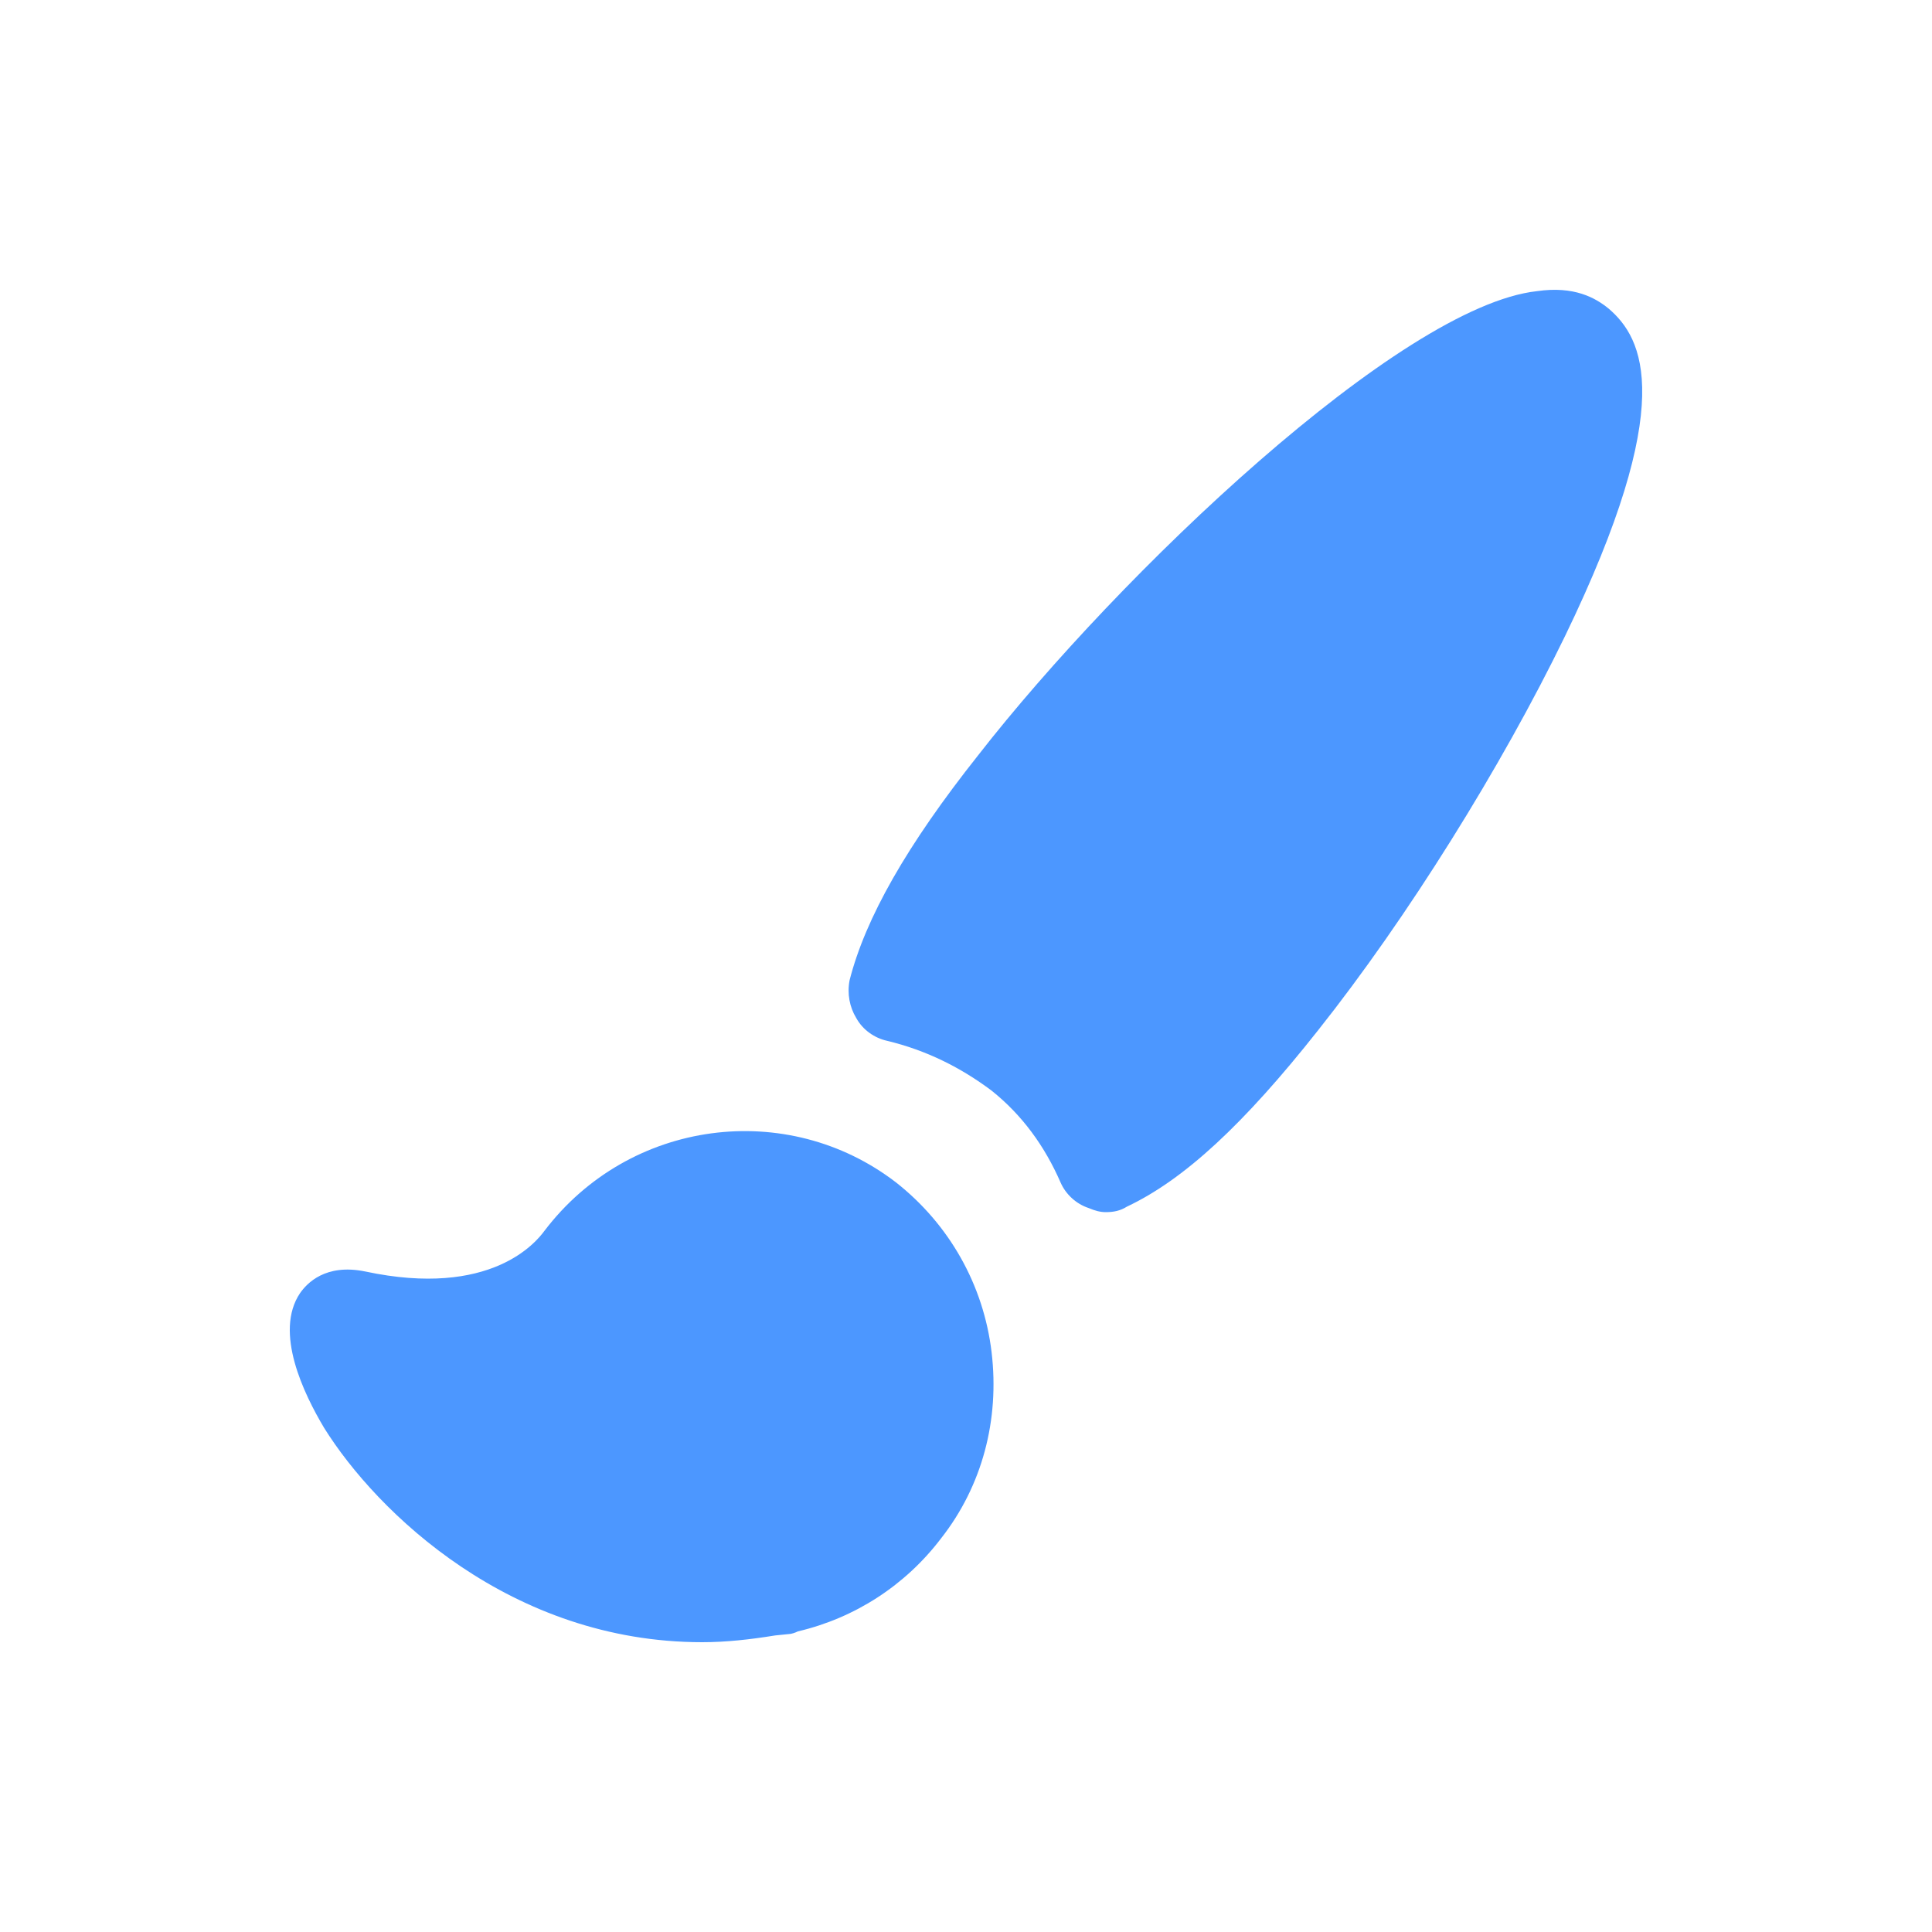
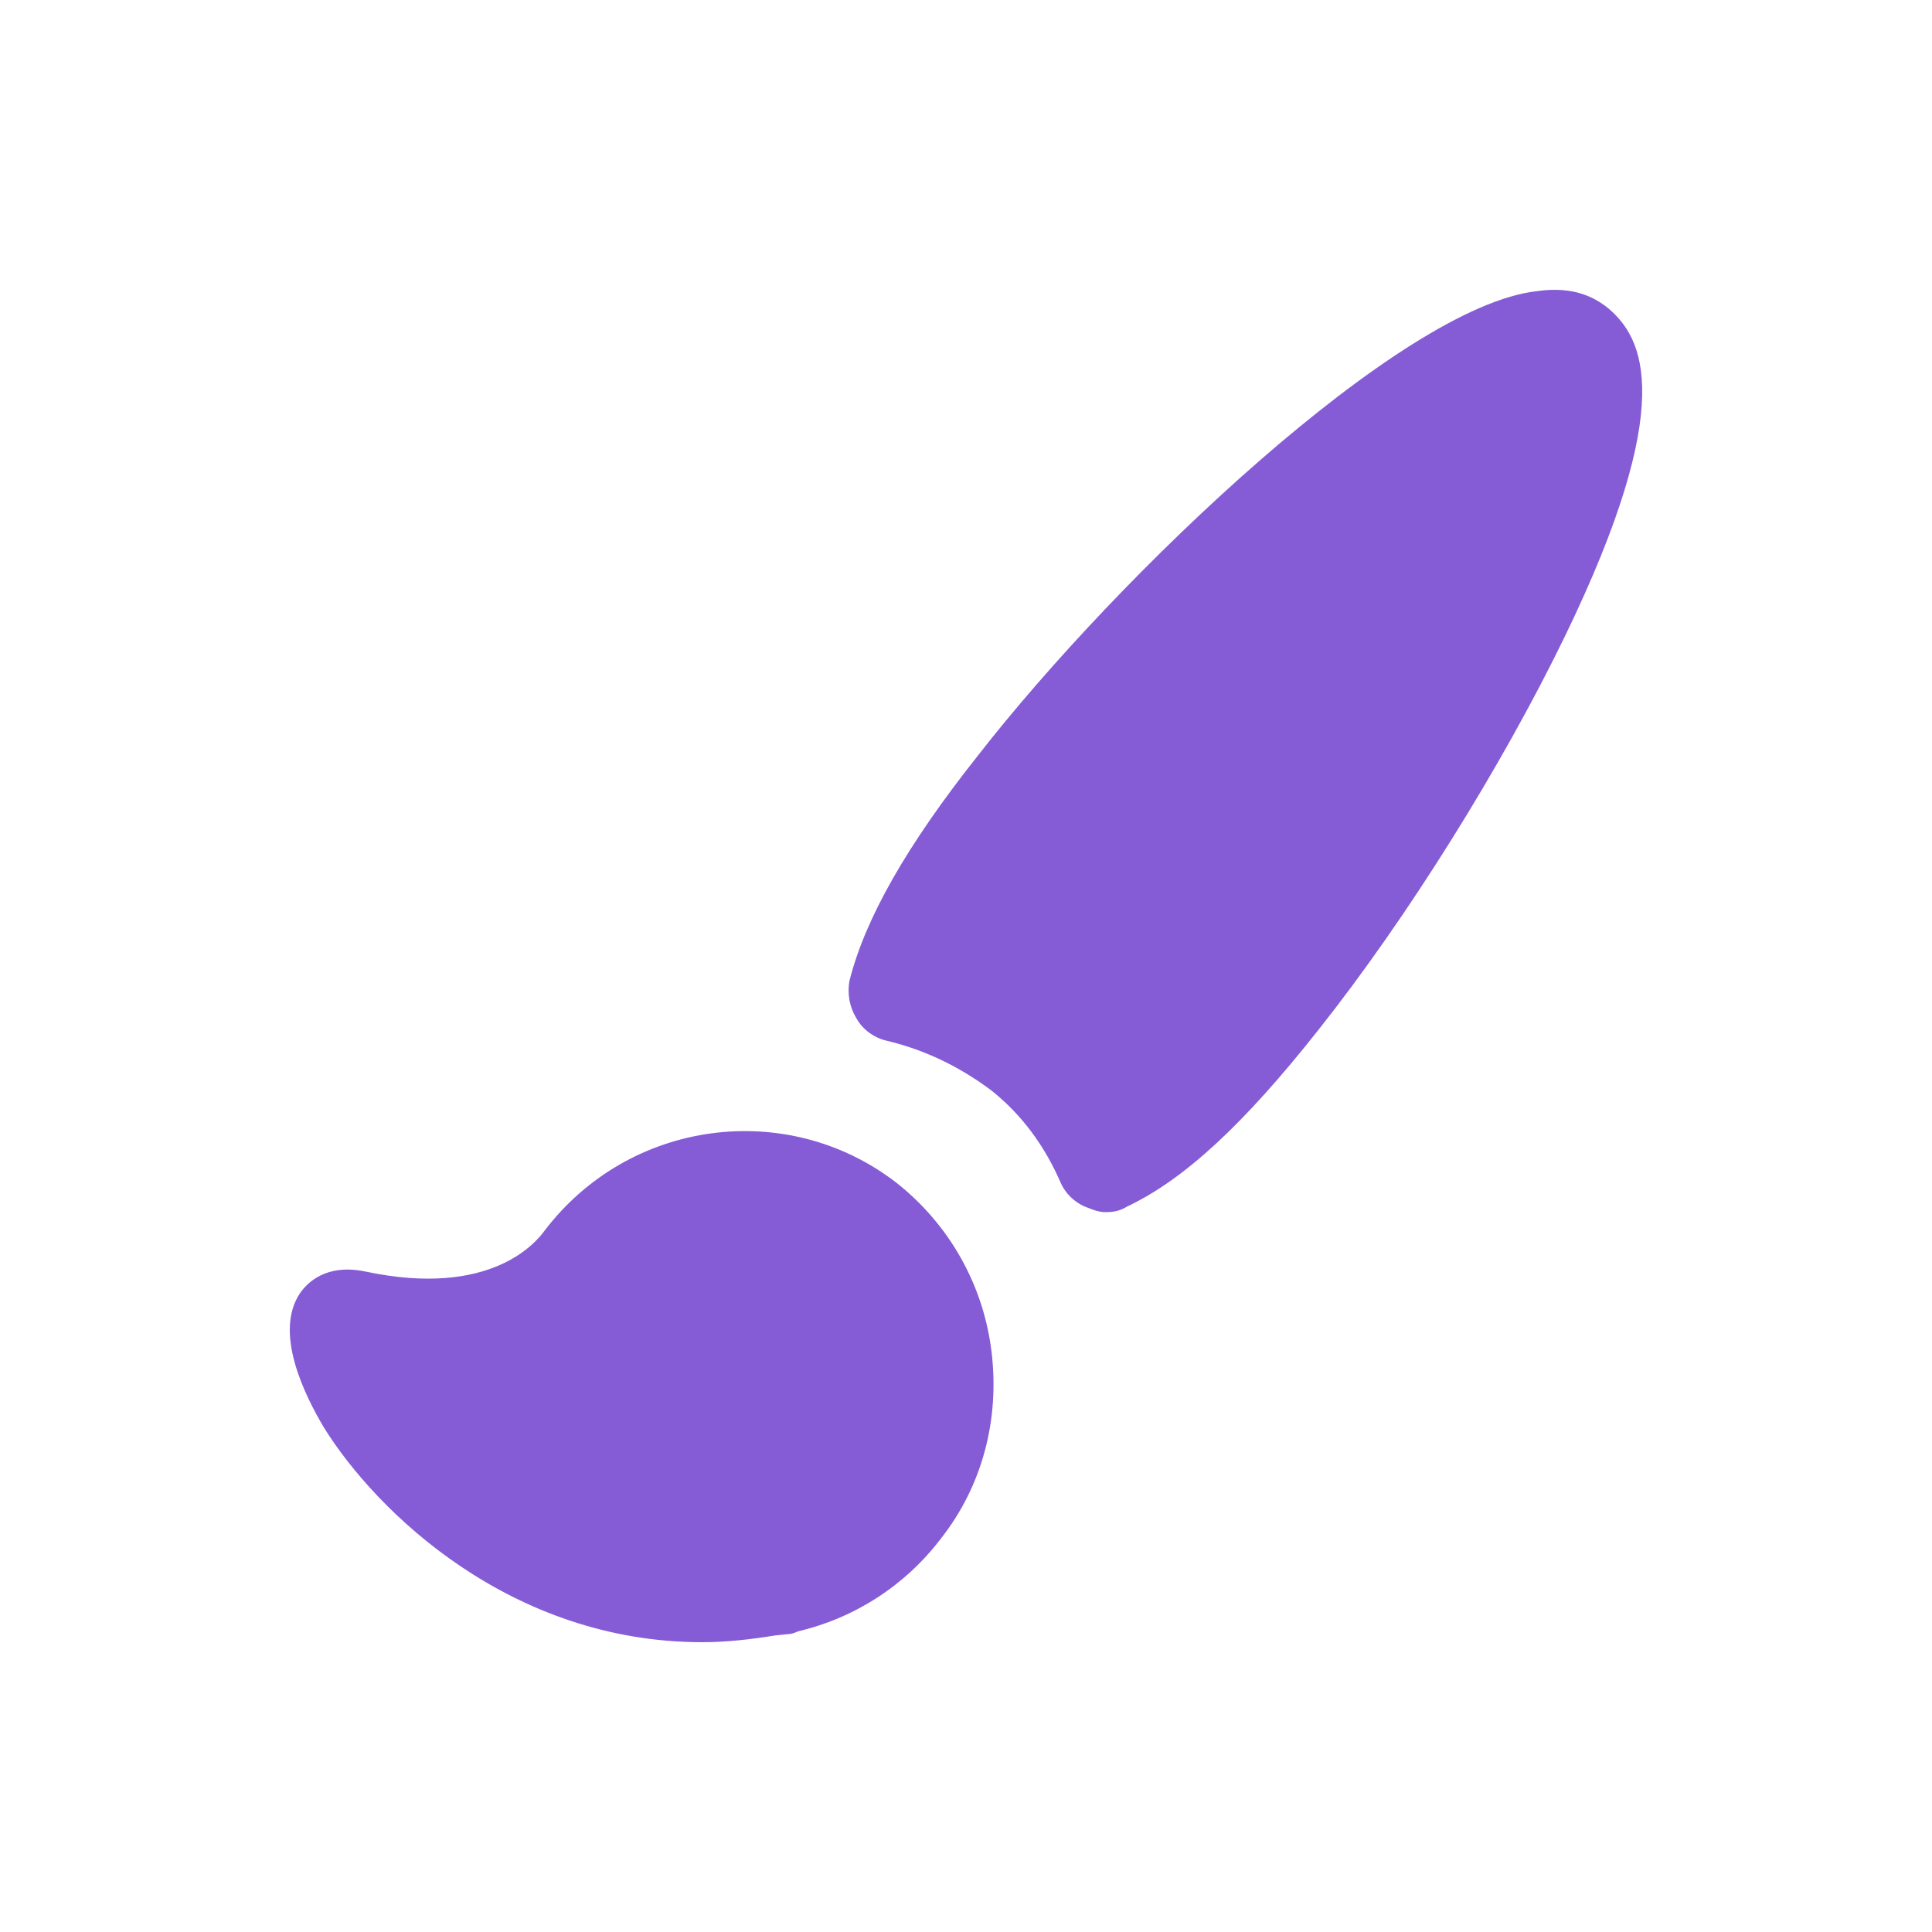
<svg xmlns="http://www.w3.org/2000/svg" width="20px" height="20px" viewBox="0 0 20 20" version="1.1">
  <defs />
  <g id="Paint-Editor-V1" stroke="none" stroke-width="1" fill="none" fill-rule="evenodd">
-     <path d="M16.2,6.587 C15.542,7.942 14.566,9.505 13.646,10.664 C12.875,11.64 12.257,12.212 11.666,12.491 C11.597,12.534 11.53,12.548 11.446,12.548 C11.391,12.548 11.336,12.534 11.268,12.505 C11.144,12.464 11.034,12.367 10.979,12.241 C10.814,11.863 10.581,11.543 10.266,11.291 C9.949,11.053 9.591,10.872 9.181,10.774 C9.056,10.746 8.932,10.664 8.863,10.537 C8.795,10.425 8.768,10.286 8.795,10.147 C8.959,9.505 9.385,8.752 10.127,7.817 C11.585,5.945 14.498,3.169 15.911,3.014 C16.296,2.958 16.516,3.083 16.653,3.195 C17.012,3.502 17.369,4.174 16.2,6.587 Z M10.265,13.999 C10.348,14.697 10.169,15.381 9.742,15.925 C9.372,16.412 8.85,16.749 8.26,16.888 C8.232,16.902 8.191,16.916 8.163,16.916 L8.025,16.93 C7.765,16.972 7.518,17 7.269,17 C5.292,17 3.903,15.659 3.355,14.781 C3.147,14.432 2.833,13.79 3.107,13.385 C3.176,13.287 3.367,13.078 3.779,13.162 C5.085,13.441 5.552,12.855 5.635,12.743 C6.515,11.584 8.15,11.375 9.275,12.24 C9.826,12.673 10.182,13.301 10.265,13.999 Z" id="Fill-4" fill="#4C97FF" />
+     <path d="M16.2,6.587 C15.542,7.942 14.566,9.505 13.646,10.664 C12.875,11.64 12.257,12.212 11.666,12.491 C11.597,12.534 11.53,12.548 11.446,12.548 C11.391,12.548 11.336,12.534 11.268,12.505 C11.144,12.464 11.034,12.367 10.979,12.241 C10.814,11.863 10.581,11.543 10.266,11.291 C9.949,11.053 9.591,10.872 9.181,10.774 C9.056,10.746 8.932,10.664 8.863,10.537 C8.795,10.425 8.768,10.286 8.795,10.147 C8.959,9.505 9.385,8.752 10.127,7.817 C11.585,5.945 14.498,3.169 15.911,3.014 C16.296,2.958 16.516,3.083 16.653,3.195 C17.012,3.502 17.369,4.174 16.2,6.587 Z M10.265,13.999 C10.348,14.697 10.169,15.381 9.742,15.925 C9.372,16.412 8.85,16.749 8.26,16.888 C8.232,16.902 8.191,16.916 8.163,16.916 L8.025,16.93 C7.765,16.972 7.518,17 7.269,17 C5.292,17 3.903,15.659 3.355,14.781 C3.147,14.432 2.833,13.79 3.107,13.385 C3.176,13.287 3.367,13.078 3.779,13.162 C5.085,13.441 5.552,12.855 5.635,12.743 C6.515,11.584 8.15,11.375 9.275,12.24 C9.826,12.673 10.182,13.301 10.265,13.999 Z" id="Fill-4" fill="#855CD6" />
  </g>
</svg>
